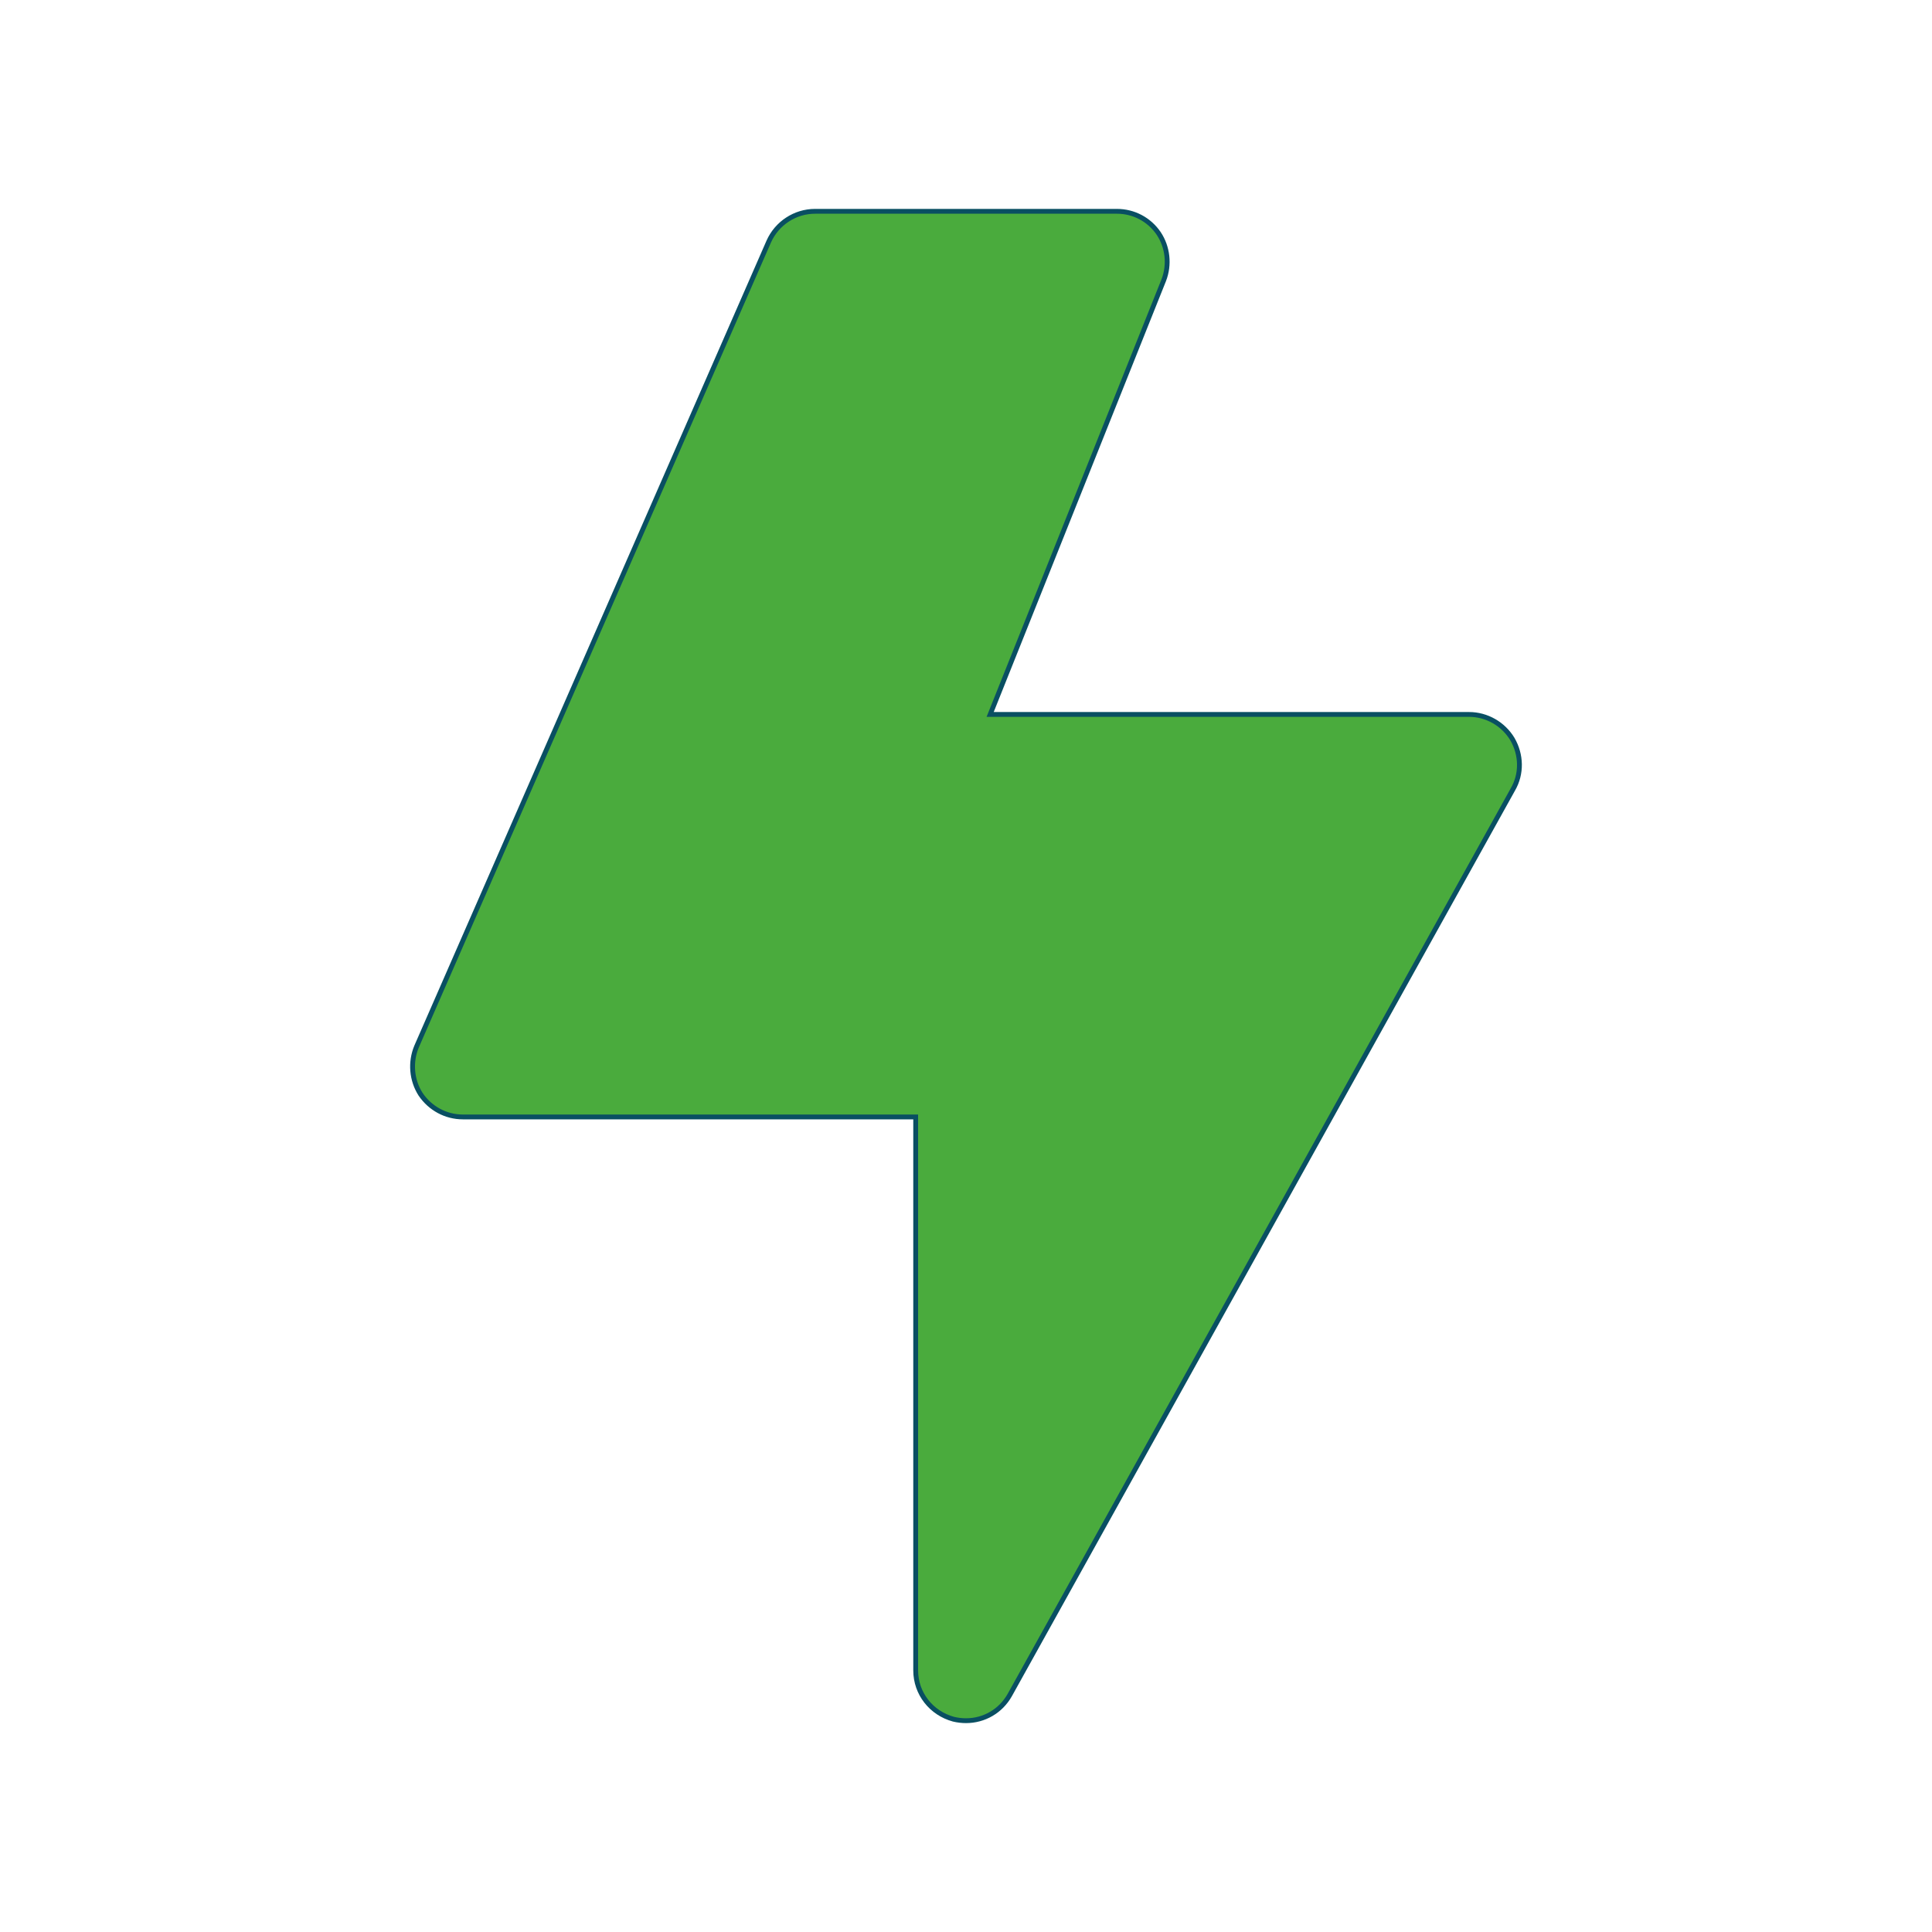
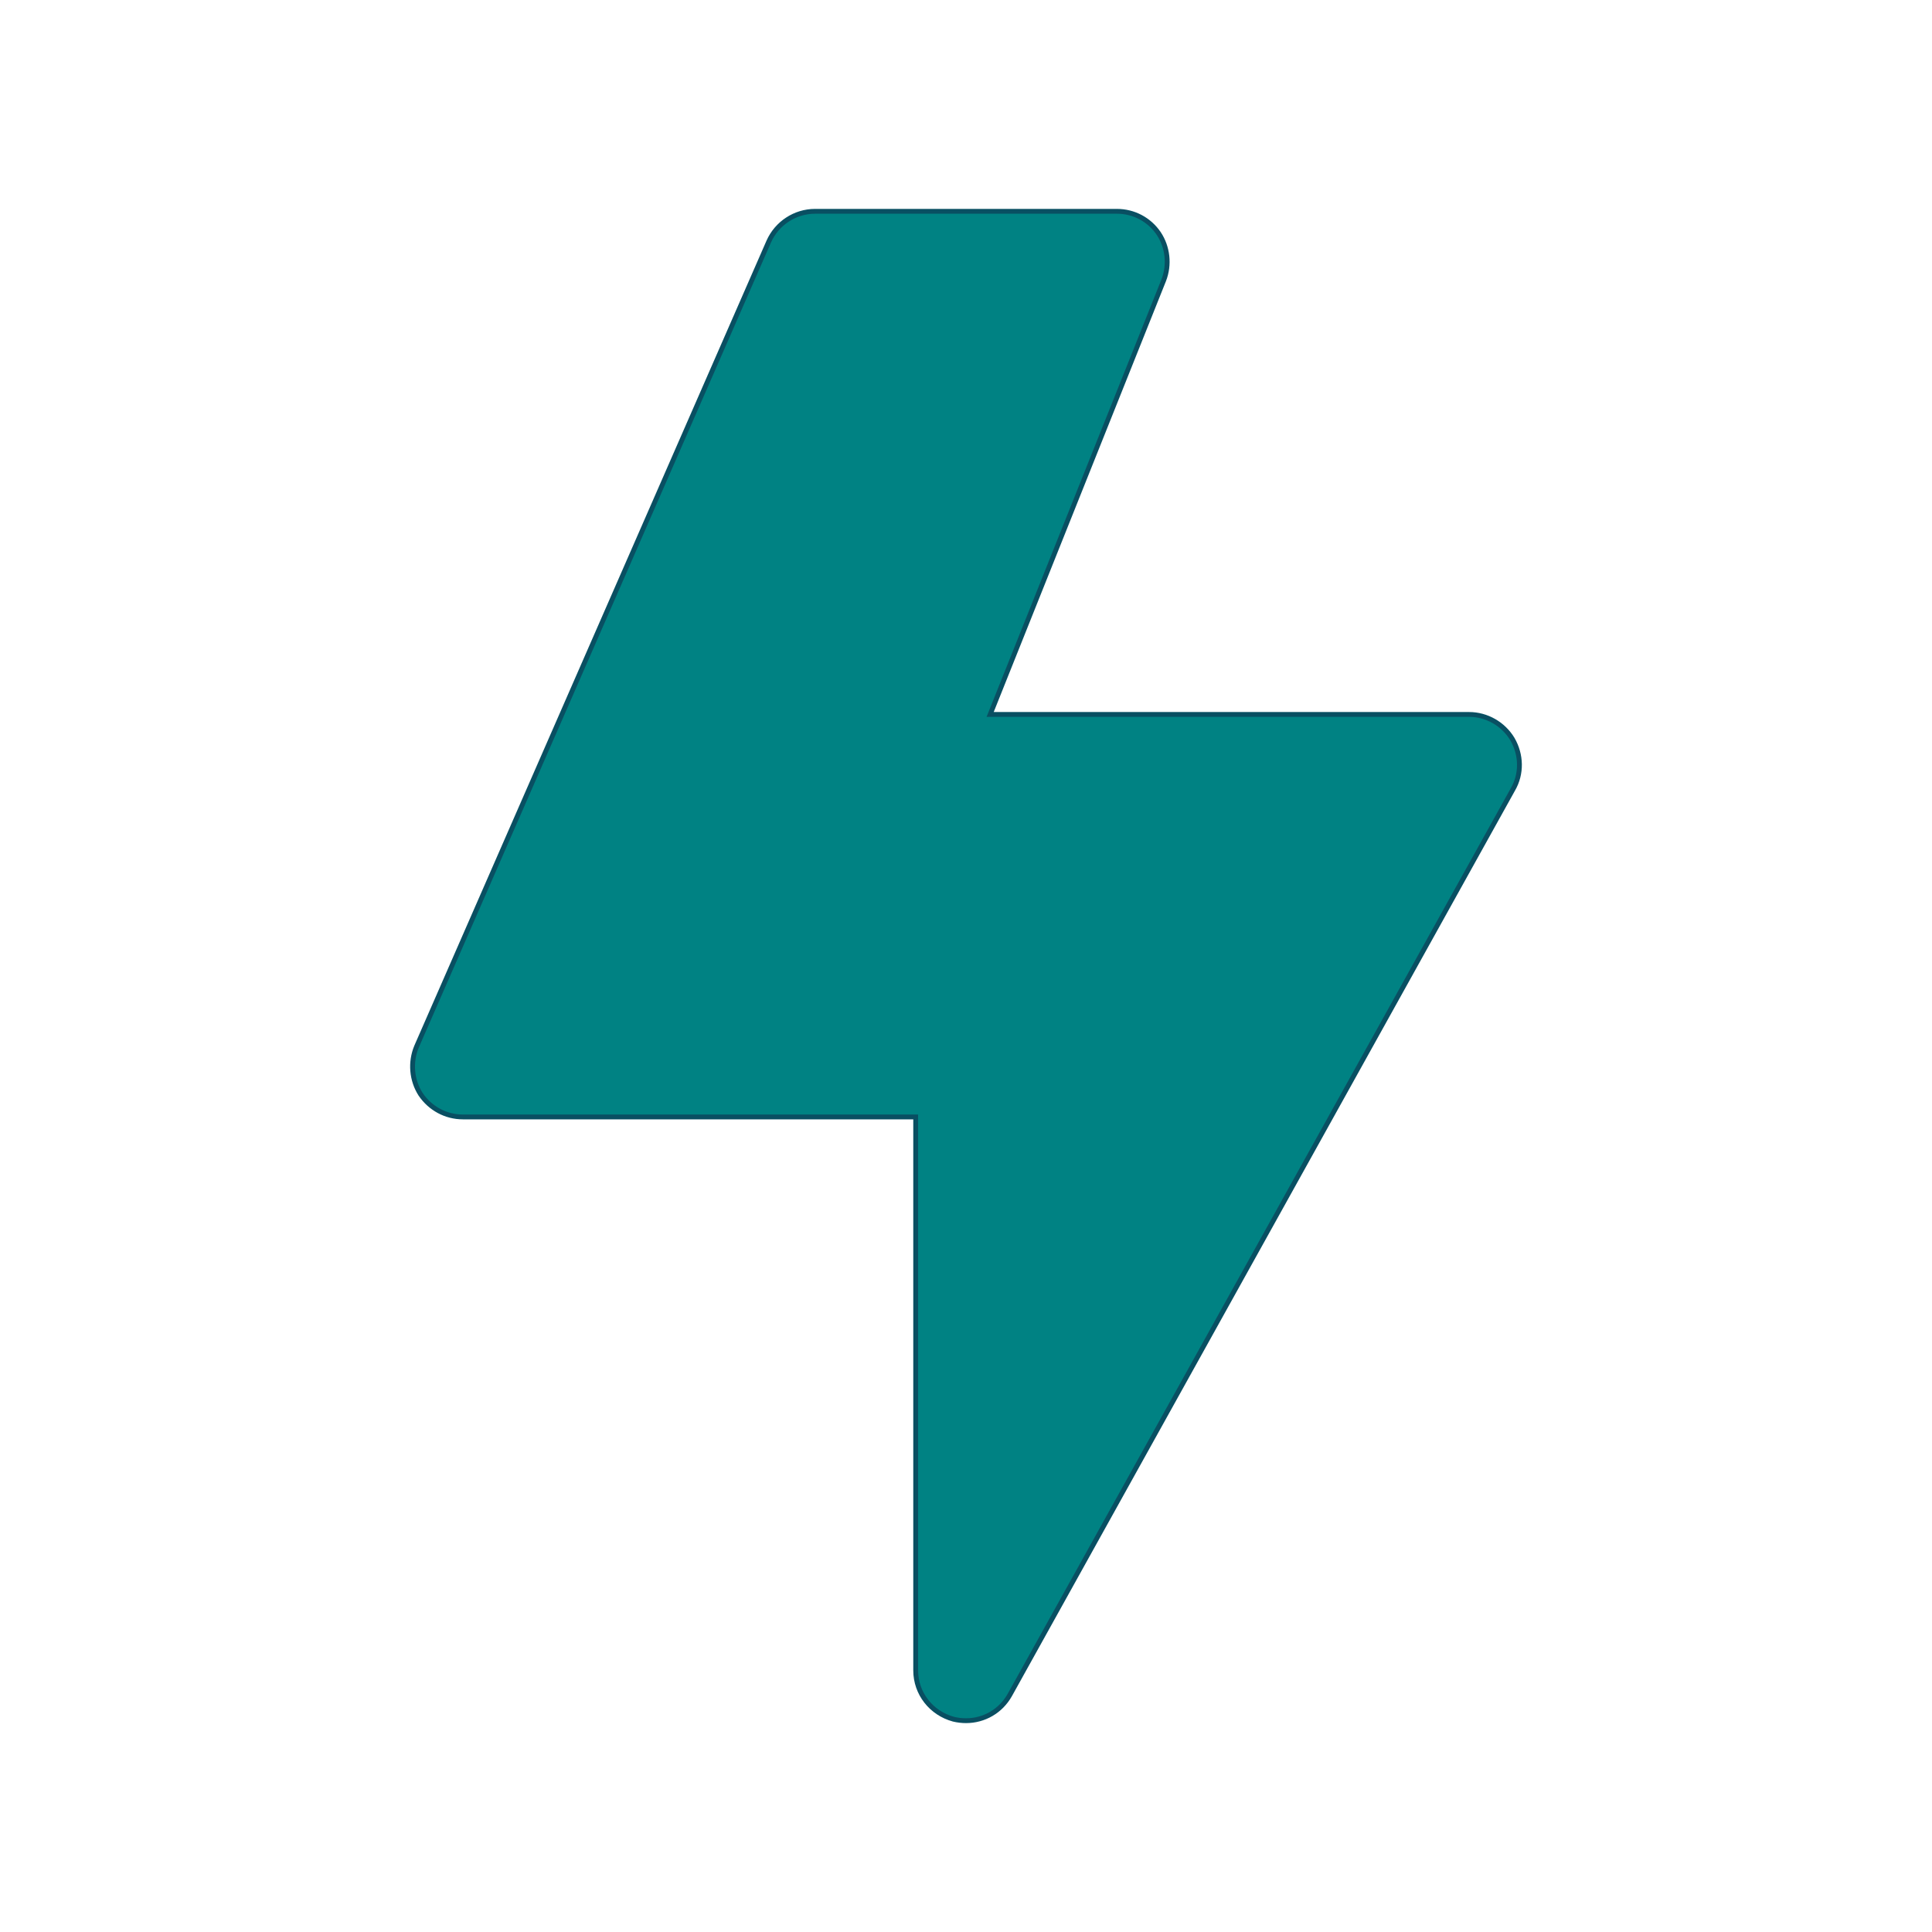
<svg xmlns="http://www.w3.org/2000/svg" width="800px" height="800px" viewBox="-3.2 -3.2 38.40 38.40" enable-background="new 0 0 32 32" version="1.1" xml:space="preserve" fill="#094f62" transform="rotate(0)matrix(1, 0, 0, 1, 0, 0)" stroke="#094f62" stroke-width="0.096">
  <g id="SVGRepo_bgCarrier" stroke-width="0" />
  <g id="SVGRepo_tracerCarrier" stroke-linecap="round" stroke-linejoin="round" />
  <g id="SVGRepo_iconCarrier">
    <g id="Energy20" />
    <g id="Energy19" />
    <g id="Energy18" />
    <g id="Energy17" />
    <g id="Energy16" />
    <g id="Energy15" />
    <g id="Energy14" />
    <g id="Energy13" />
    <g id="Energy12" />
    <g id="Energy11" />
    <g id="Energy10" />
    <g id="Energy09" />
    <g id="Energy08" />
    <g id="Energy07" />
    <g id="Energy06" />
    <g id="Energy05" />
    <g id="Energy04" />
    <g id="Energy03" />
    <g id="Energy02" />
    <g id="Energy01">
      <g>
-         <path d="M26.87,12.49l-10,18C16.69,30.81,16.36,31,16,31c-0.08,0-0.17-0.01-0.25-0.03C15.31,30.85,15,30.46,15,30 V19H6c-0.34,0-0.65-0.17-0.84-0.45c-0.18-0.28-0.21-0.64-0.08-0.95l7-16C12.24,1.24,12.6,1,13,1h6c0.33,0,0.64,0.16,0.83,0.44 c0.18,0.27,0.22,0.62,0.1,0.93L16.48,11H26c0.35,0,0.68,0.19,0.86,0.49C27.04,11.8,27.05,12.18,26.87,12.49z" fill="#4aab3d" />
+         <path d="M26.87,12.49l-10,18C16.69,30.81,16.36,31,16,31c-0.08,0-0.17-0.01-0.25-0.03C15.31,30.85,15,30.46,15,30 V19H6c-0.34,0-0.65-0.17-0.84-0.45c-0.18-0.28-0.21-0.64-0.08-0.95l7-16C12.24,1.24,12.6,1,13,1h6c0.33,0,0.64,0.16,0.83,0.44 c0.18,0.27,0.22,0.62,0.1,0.93L16.48,11H26c0.35,0,0.68,0.19,0.86,0.49C27.04,11.8,27.05,12.18,26.87,12.49z" fill="#008283" />
      </g>
    </g>
  </g>
</svg>
